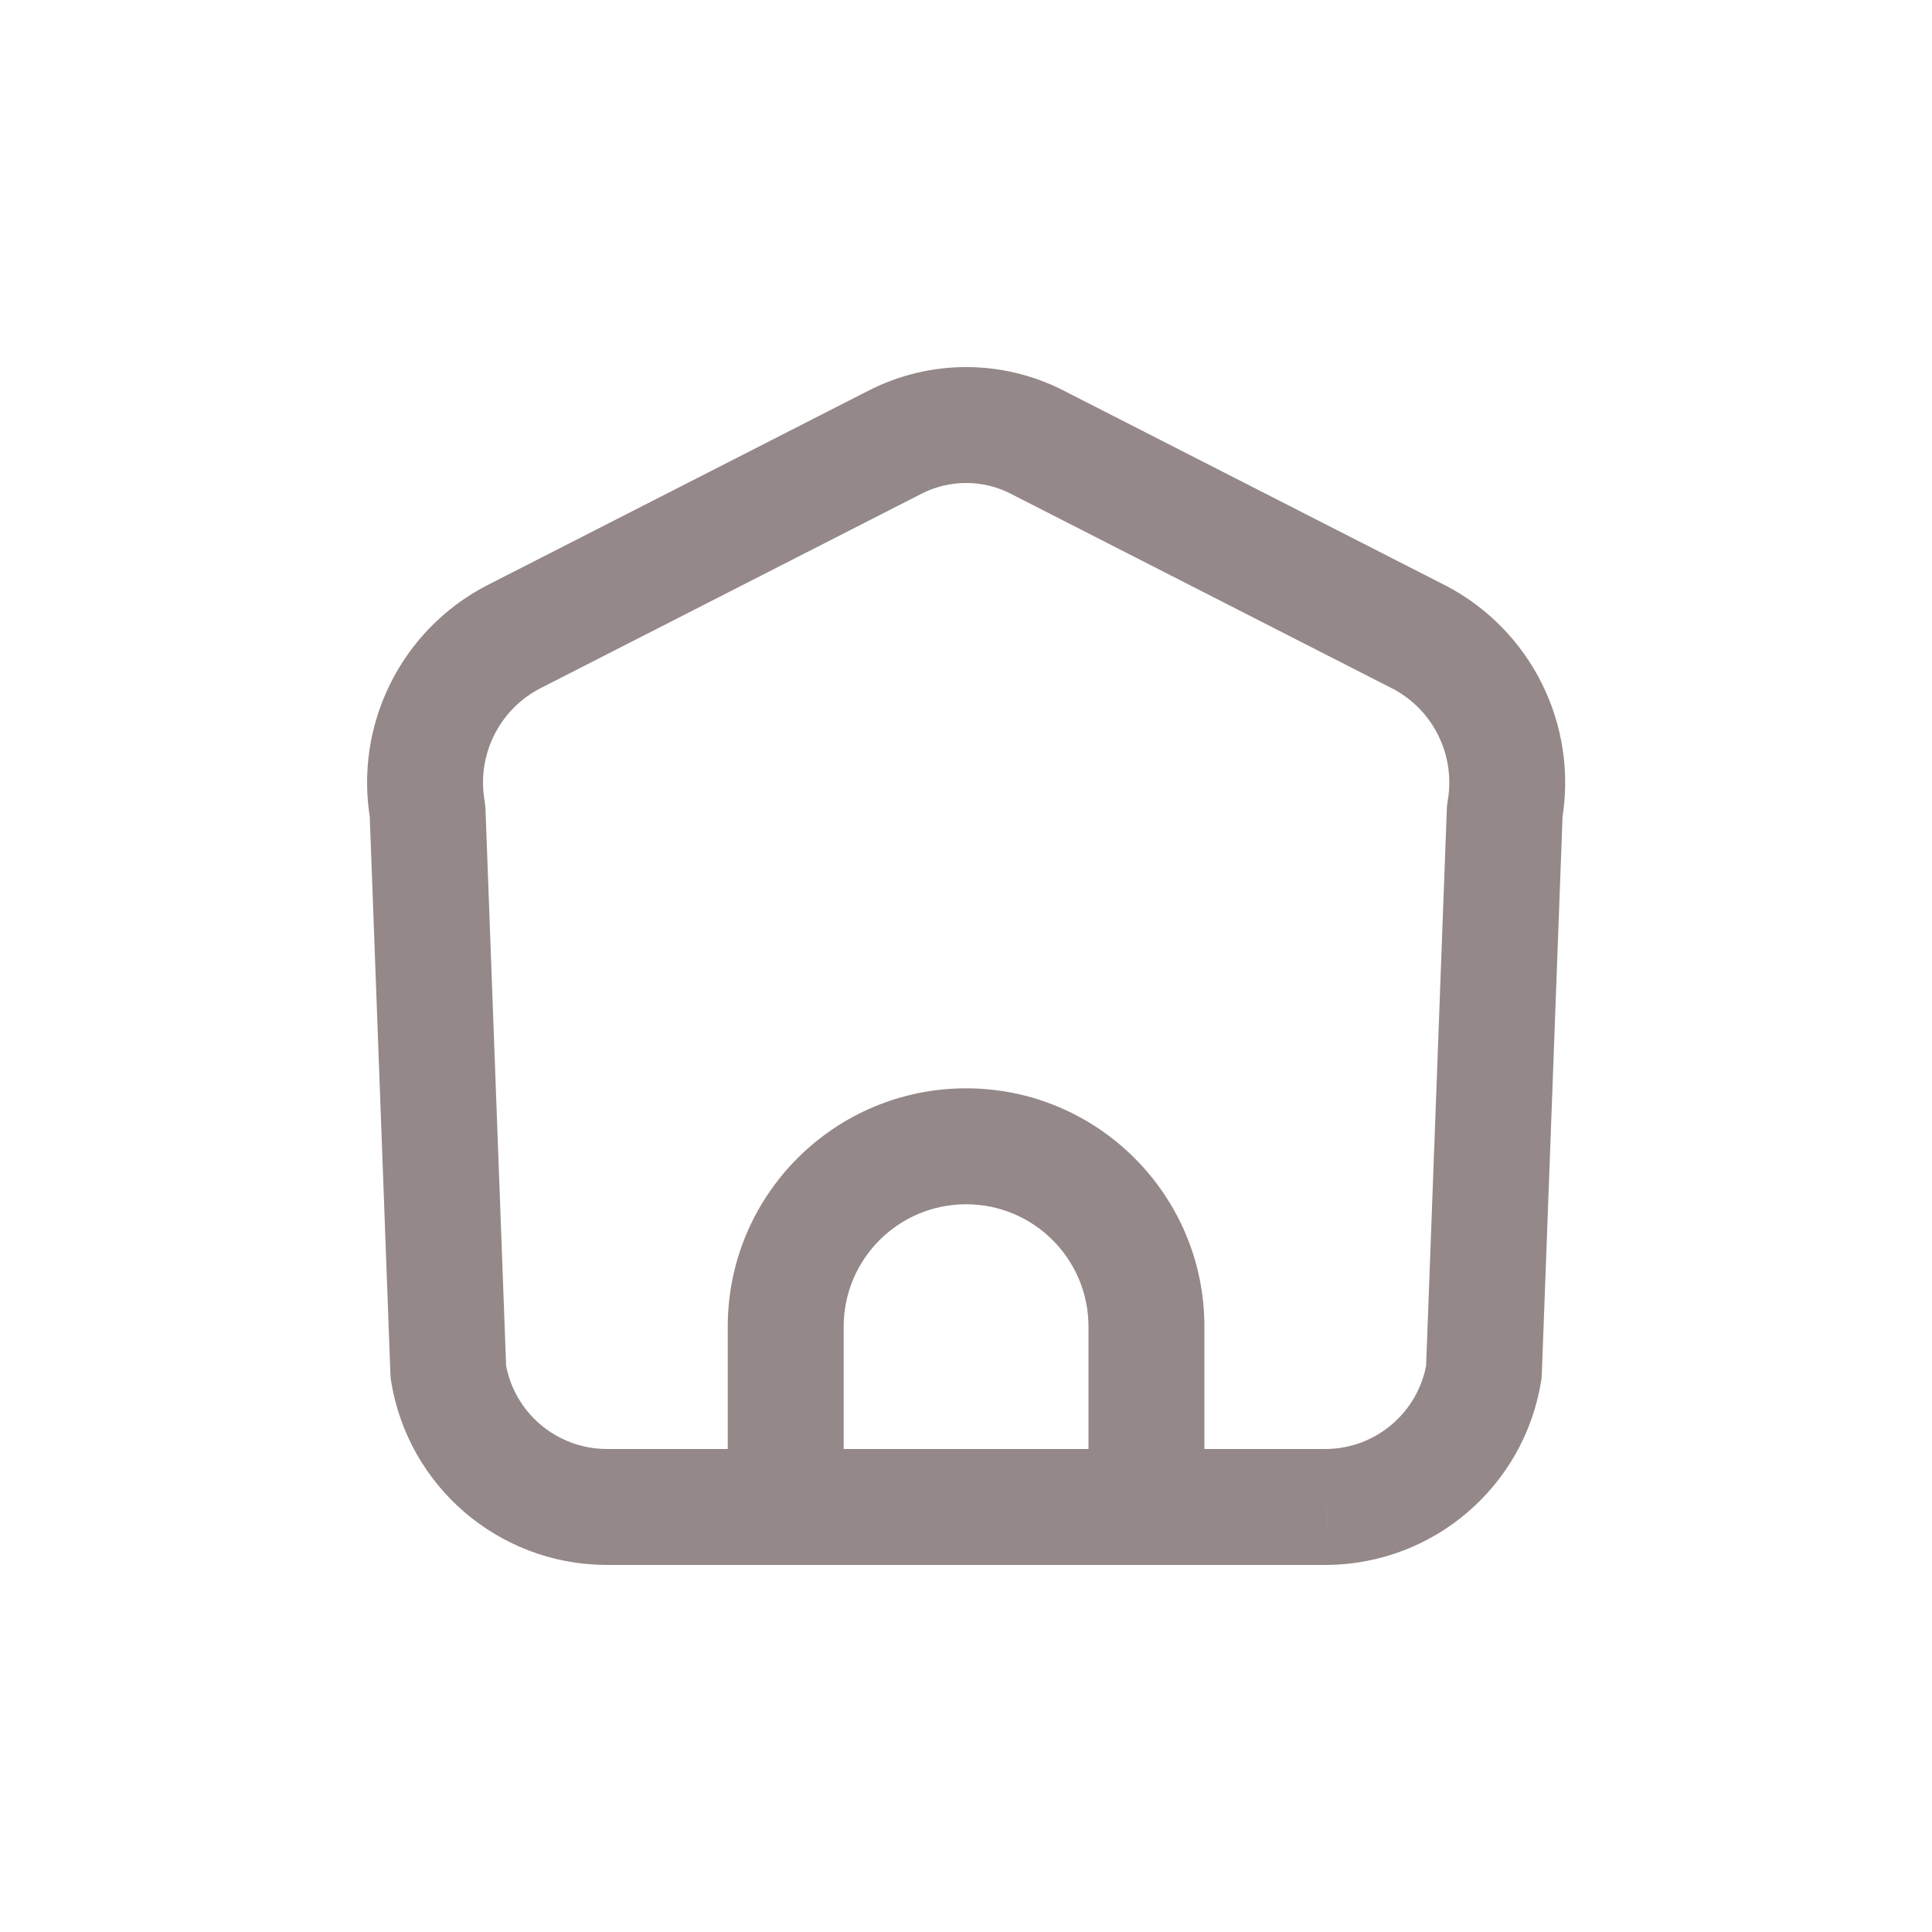
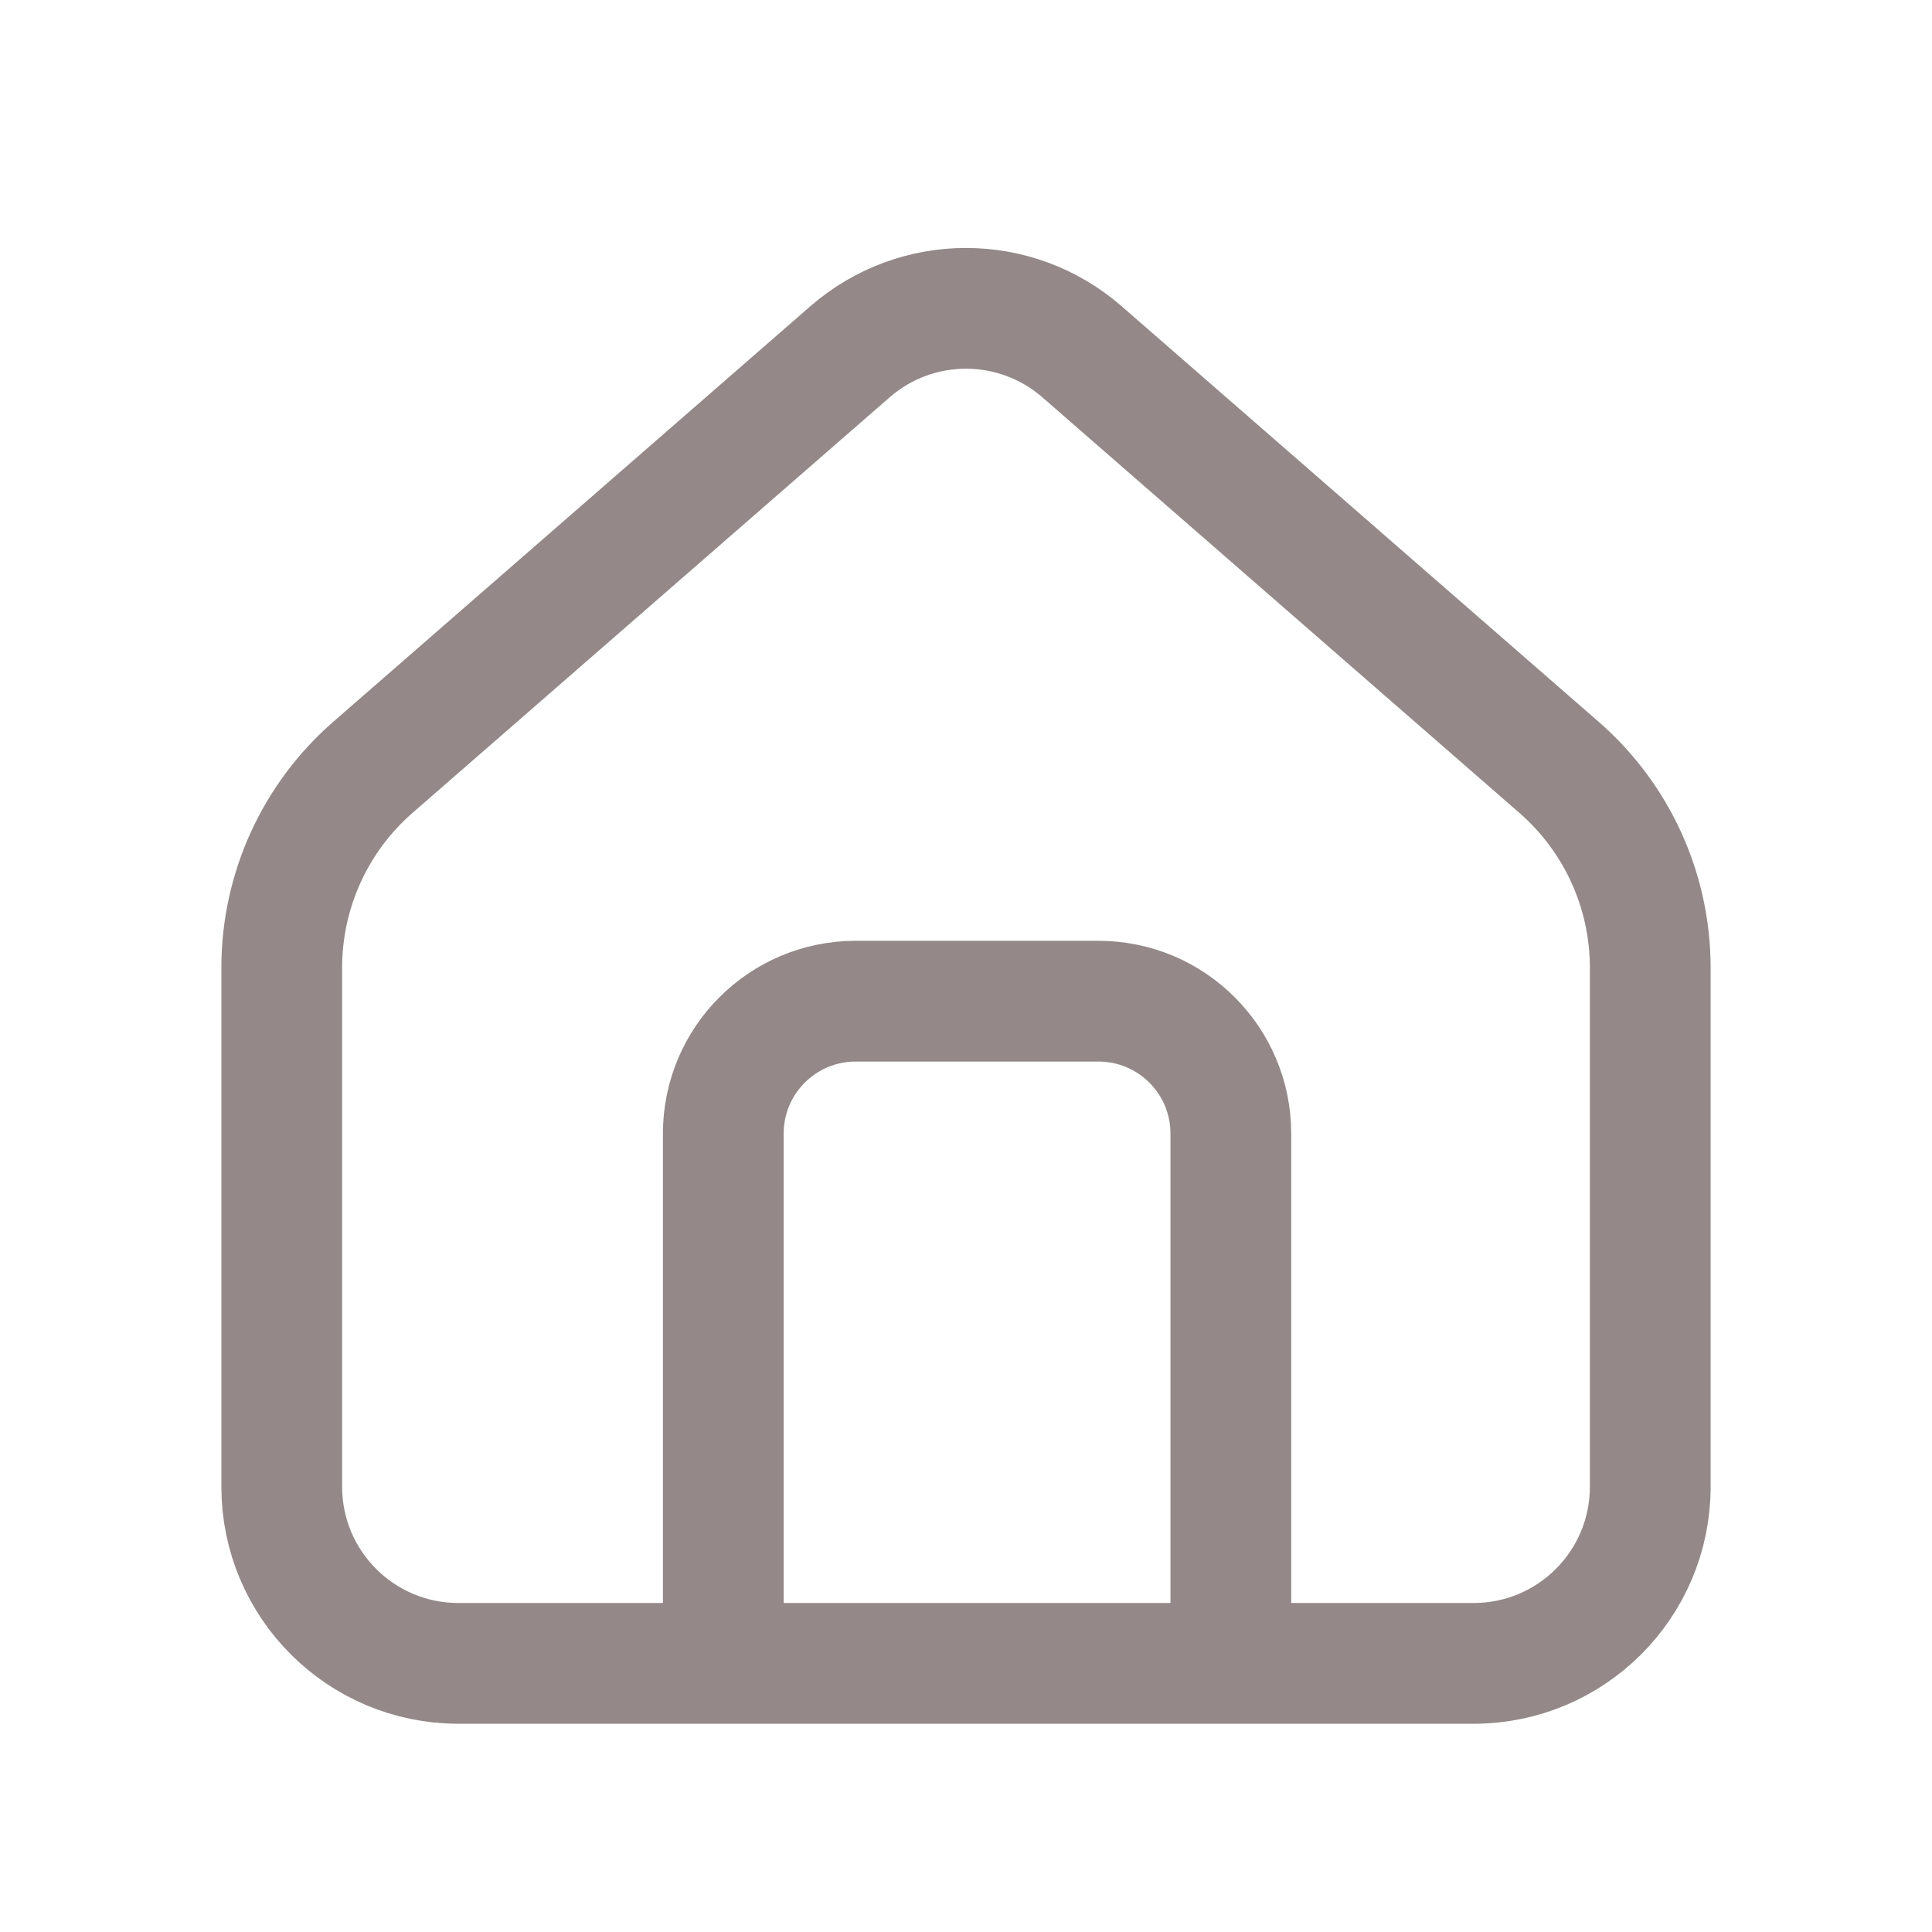
- <svg xmlns="http://www.w3.org/2000/svg" width="800px" height="800px" viewBox="0 -0.5 25 25" fill="none">
-   <g id="SVGRepo_bgCarrier" stroke-width="0" />
-   <g id="SVGRepo_tracerCarrier" stroke-linecap="round" stroke-linejoin="round" />
-   <g id="SVGRepo_iconCarrier">
-     <path d="M9.417 19C9.417 19.414 9.753 19.75 10.167 19.75C10.582 19.75 10.917 19.414 10.917 19H9.417ZM10.167 16.667H9.417H10.167ZM14.085 19C14.085 19.414 14.421 19.75 14.835 19.75C15.249 19.75 15.585 19.414 15.585 19H14.085ZM10.167 19.75C10.582 19.75 10.917 19.414 10.917 19C10.917 18.586 10.582 18.25 10.167 18.25V19.75ZM7.833 19L7.826 19.75H7.833V19ZM5.801 17.253L5.052 17.281C5.053 17.312 5.056 17.342 5.061 17.373L5.801 17.253ZM5.532 9.994L6.282 9.966C6.28 9.932 6.277 9.898 6.271 9.864L5.532 9.994ZM6.644 7.742L6.303 7.074L6.298 7.076L6.644 7.742ZM11.579 5.223L11.92 5.891L11.922 5.89L11.579 5.223ZM13.424 5.223L13.082 5.89L13.083 5.891L13.424 5.223ZM18.359 7.742L18.705 7.076L18.7 7.074L18.359 7.742ZM19.471 9.994L18.733 9.864C18.727 9.898 18.723 9.932 18.722 9.966L19.471 9.994ZM19.201 17.253L19.942 17.373C19.947 17.343 19.95 17.312 19.951 17.281L19.201 17.253ZM17.169 19V19.75L17.177 19.75L17.169 19ZM14.835 18.25C14.421 18.25 14.085 18.586 14.085 19C14.085 19.414 14.421 19.75 14.835 19.75V18.25ZM10.167 18.25C9.753 18.25 9.417 18.586 9.417 19C9.417 19.414 9.753 19.75 10.167 19.75V18.25ZM14.835 19.75C15.249 19.75 15.585 19.414 15.585 19C15.585 18.586 15.249 18.25 14.835 18.25V19.75ZM10.917 19V16.667H9.417V19H10.917ZM10.917 16.667C10.917 15.792 11.627 15.083 12.501 15.083V13.583C10.798 13.583 9.417 14.964 9.417 16.667H10.917ZM12.501 15.083C13.376 15.083 14.085 15.792 14.085 16.667H15.585C15.585 14.964 14.204 13.583 12.501 13.583V15.083ZM14.085 16.667V19H15.585V16.667H14.085ZM10.167 18.25H7.833V19.75H10.167V18.25ZM7.841 18.25C7.194 18.243 6.645 17.772 6.542 17.133L5.061 17.373C5.281 18.733 6.448 19.736 7.826 19.75L7.841 18.25ZM6.551 17.225L6.282 9.966L4.783 10.022L5.052 17.281L6.551 17.225ZM6.271 9.864C6.167 9.273 6.458 8.684 6.99 8.407L6.298 7.076C5.185 7.655 4.576 8.889 4.794 10.124L6.271 9.864ZM6.985 8.41L11.92 5.891L11.238 4.555L6.303 7.074L6.985 8.41ZM11.922 5.89C12.286 5.703 12.718 5.703 13.082 5.89L13.767 4.556C12.973 4.148 12.031 4.148 11.237 4.556L11.922 5.89ZM13.083 5.891L18.018 8.41L18.7 7.074L13.765 4.555L13.083 5.891ZM18.014 8.407C18.546 8.684 18.837 9.273 18.733 9.864L20.21 10.124C20.427 8.889 19.818 7.655 18.705 7.076L18.014 8.407ZM18.722 9.966L18.452 17.225L19.951 17.281L20.221 10.022L18.722 9.966ZM18.461 17.133C18.357 17.772 17.809 18.243 17.162 18.25L17.177 19.75C18.554 19.736 19.721 18.733 19.942 17.373L18.461 17.133ZM17.169 18.25H14.835V19.75H17.169V18.25ZM10.167 19.75H14.835V18.25H10.167V19.75Z" fill="#948888" />
-   </g>
+ <svg xmlns="http://www.w3.org/2000/svg" width="64" height="64" viewBox="0 0 24 24">
+   <rect x="0" y="0" width="24" height="24" rx="24" fill="none" />
+   <svg viewBox="0 0 24 24" fill="#948888" x="0" y="0" width="24" height="24">
+     <path fill="none" stroke="#948888" stroke-linejoin="round" stroke-width="1.5" d="M15.29 20.663h3.017a2.194 2.194 0 0 0 2.193-2.194v-6.454a3.3 3.3 0 0 0-1.13-2.48l-5.93-5.166a2.194 2.194 0 0 0-2.88 0L4.63 9.534a3.3 3.3 0 0 0-1.13 2.481v6.454c0 1.212.982 2.194 2.194 2.194h3.29m6.306 0v-6.581c0-.908-.736-1.645-1.645-1.645H10.63c-.909 0-1.645.737-1.645 1.645v6.581m6.306 0H8.984" />
+   </svg>
</svg>
